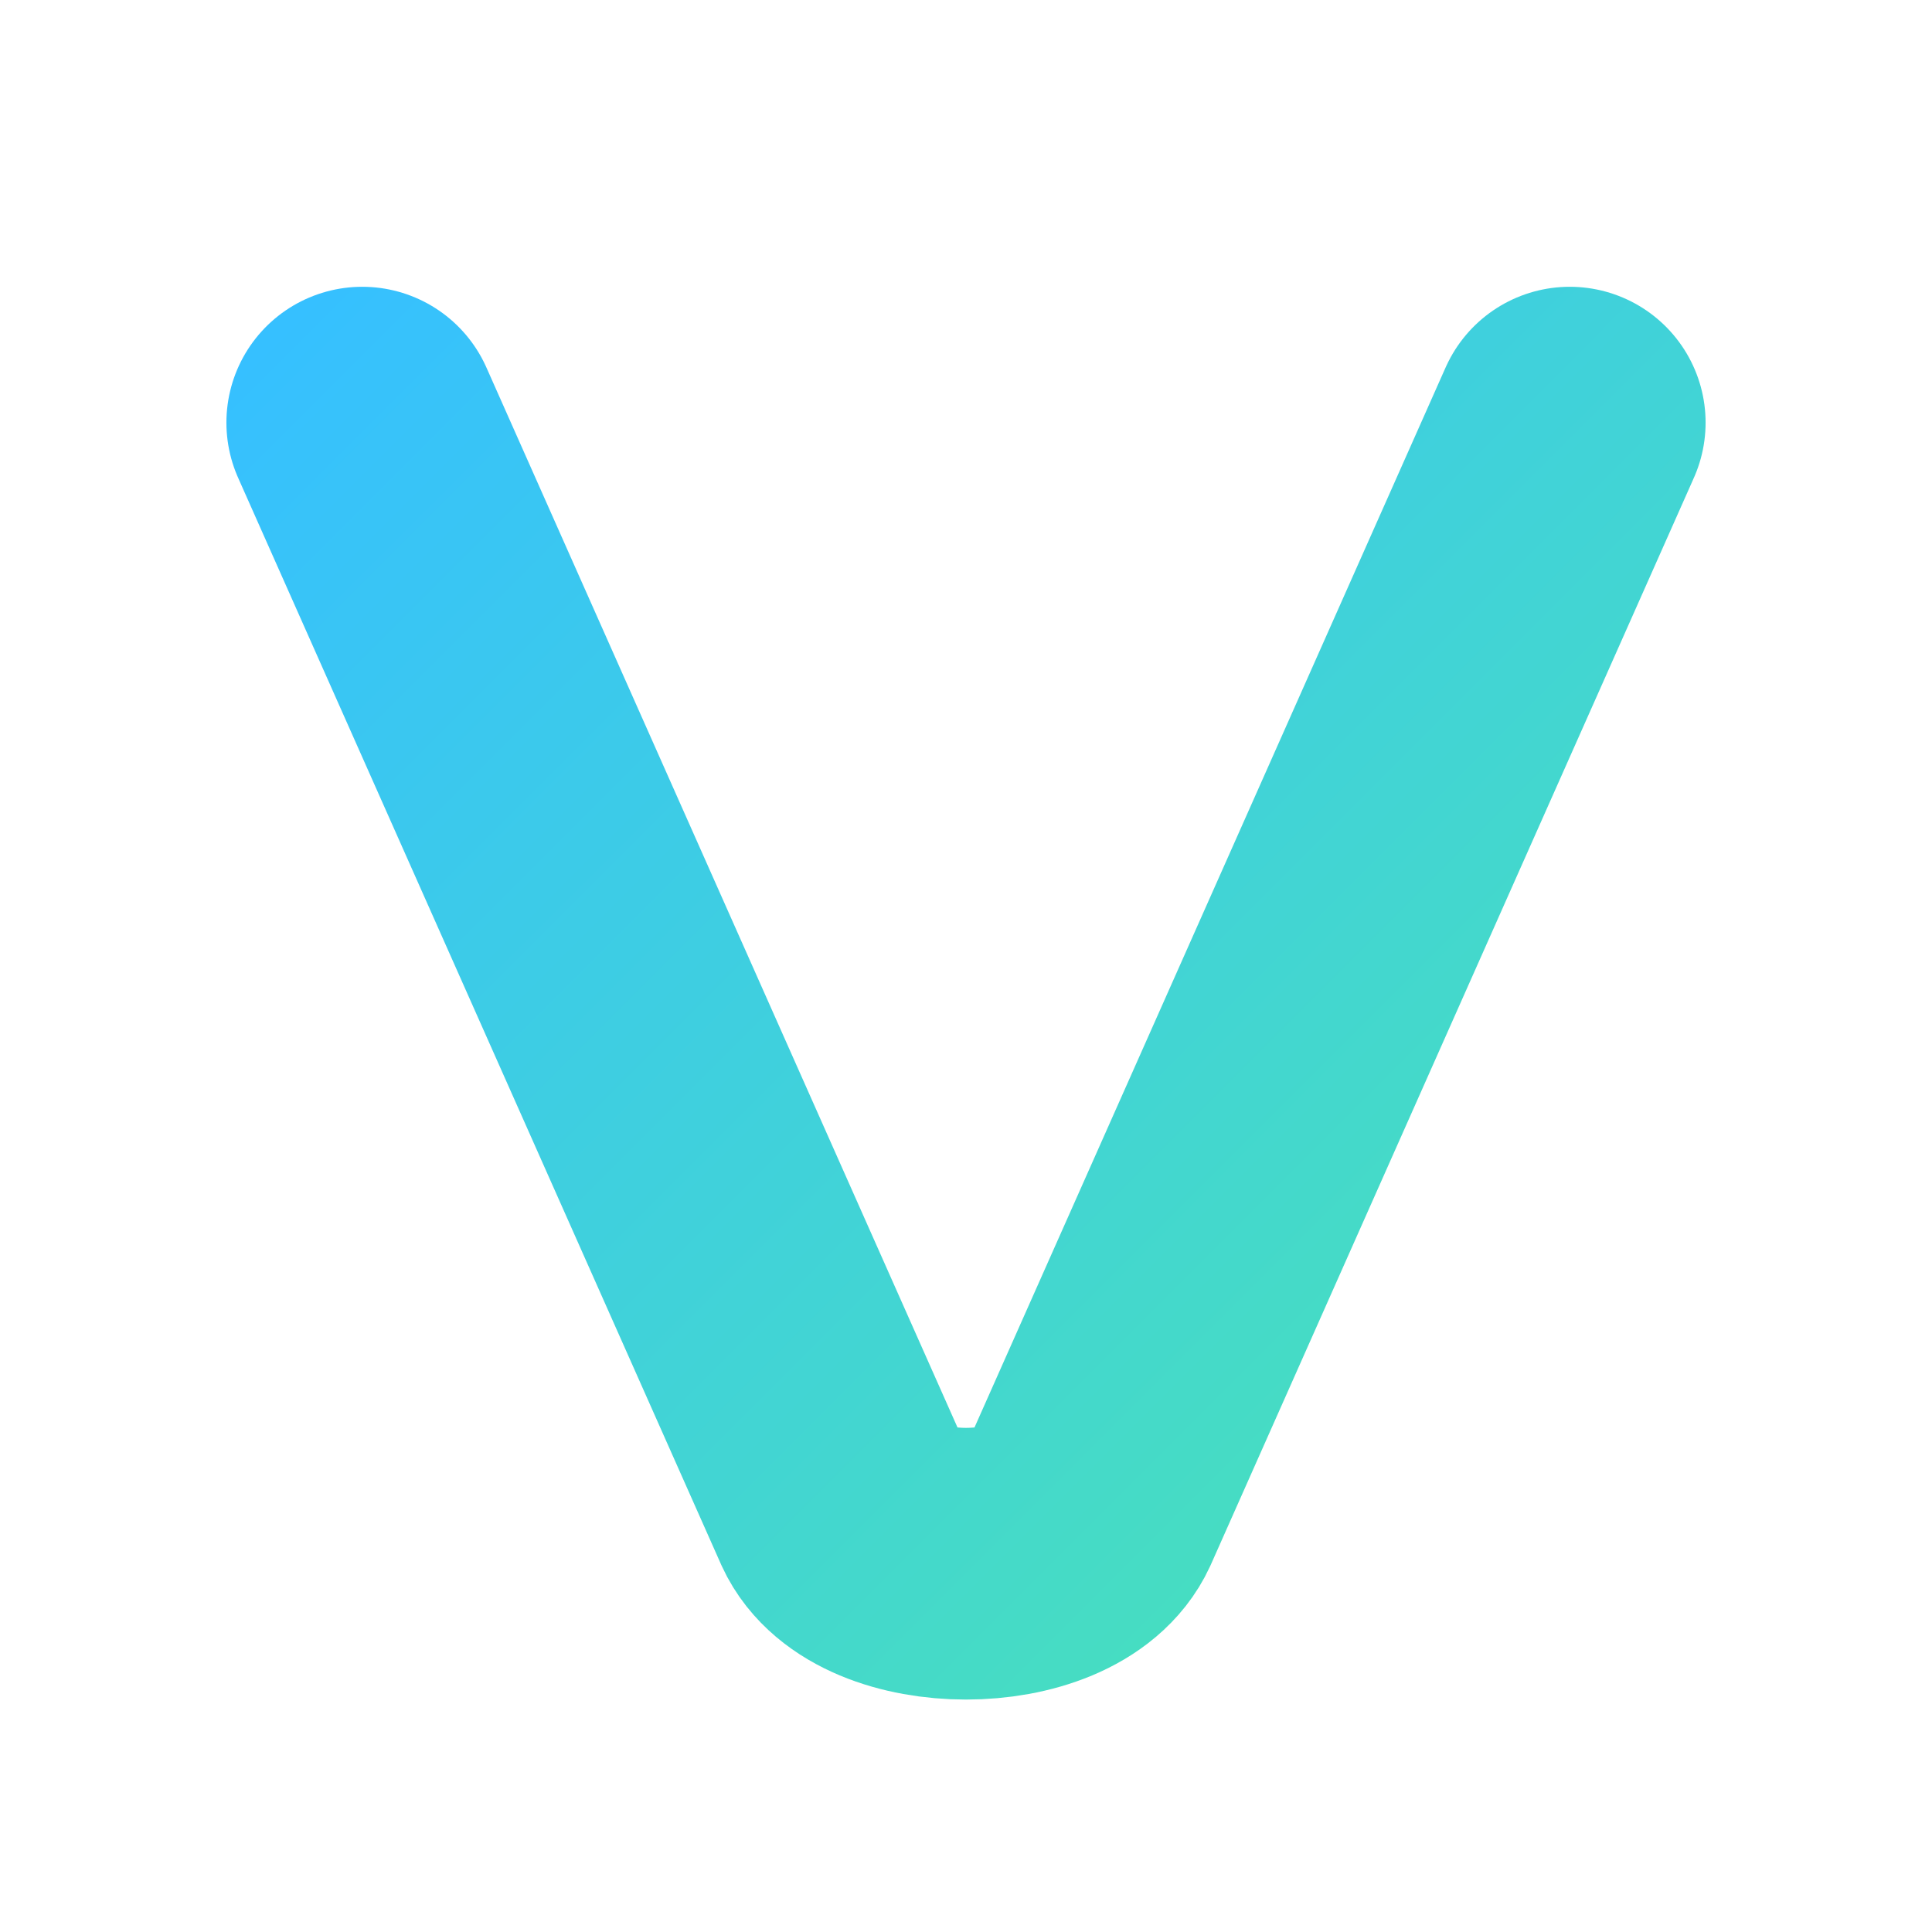
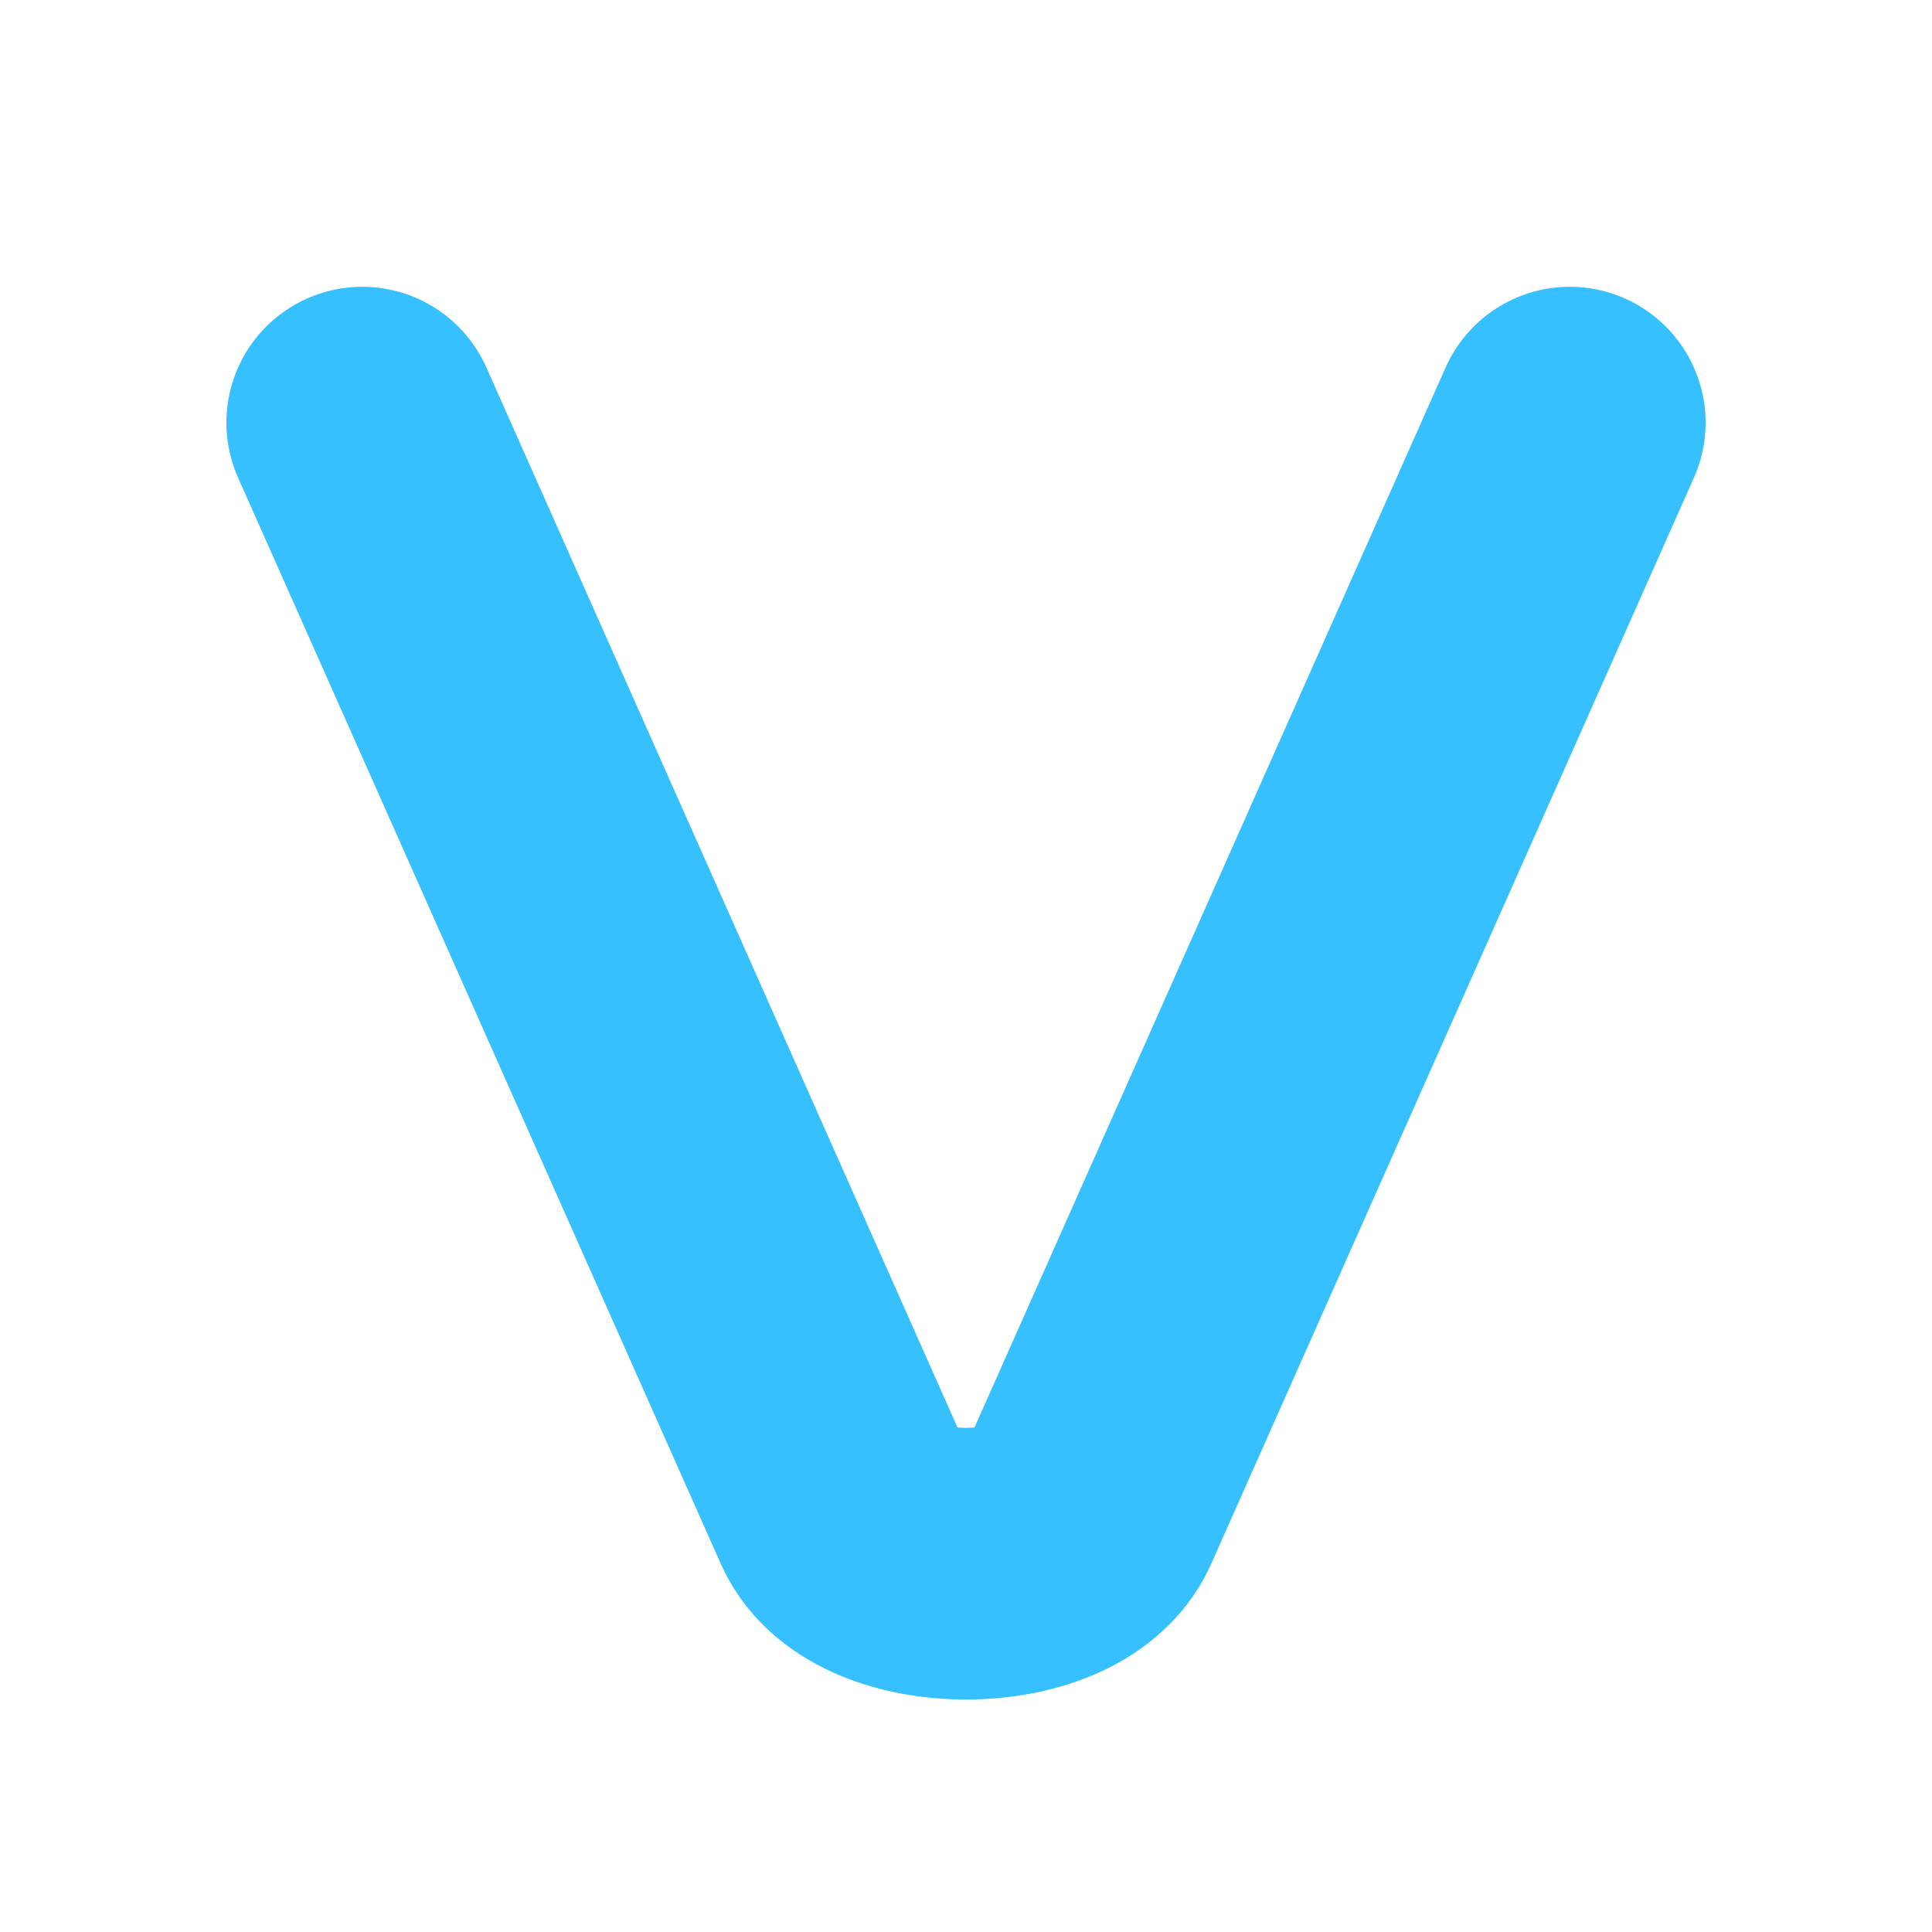
<svg xmlns="http://www.w3.org/2000/svg" viewBox="0 0 64 64" fill="none">
-   <defs>
-     <linearGradient id="vgrad" x1="10" y1="10" x2="54" y2="54" gradientUnits="userSpaceOnUse">
-       <stop offset="0" stop-color="#36C0FF" />
-       <stop offset="1" stop-color="#4AE3B5" />
-     </linearGradient>
-   </defs>
-   <path d="M12 14L28 50C29.1 52.4 34.9 52.4 36 50L52 14" stroke="url(#vgrad)" stroke-width="9" stroke-linecap="round" stroke-linejoin="round" />
+   <path d="M12 14L28 50C29.1 52.4 34.9 52.4 36 50L52 14" stroke="#36C0FF" stroke-width="9" stroke-linecap="round" stroke-linejoin="round" />
</svg>
